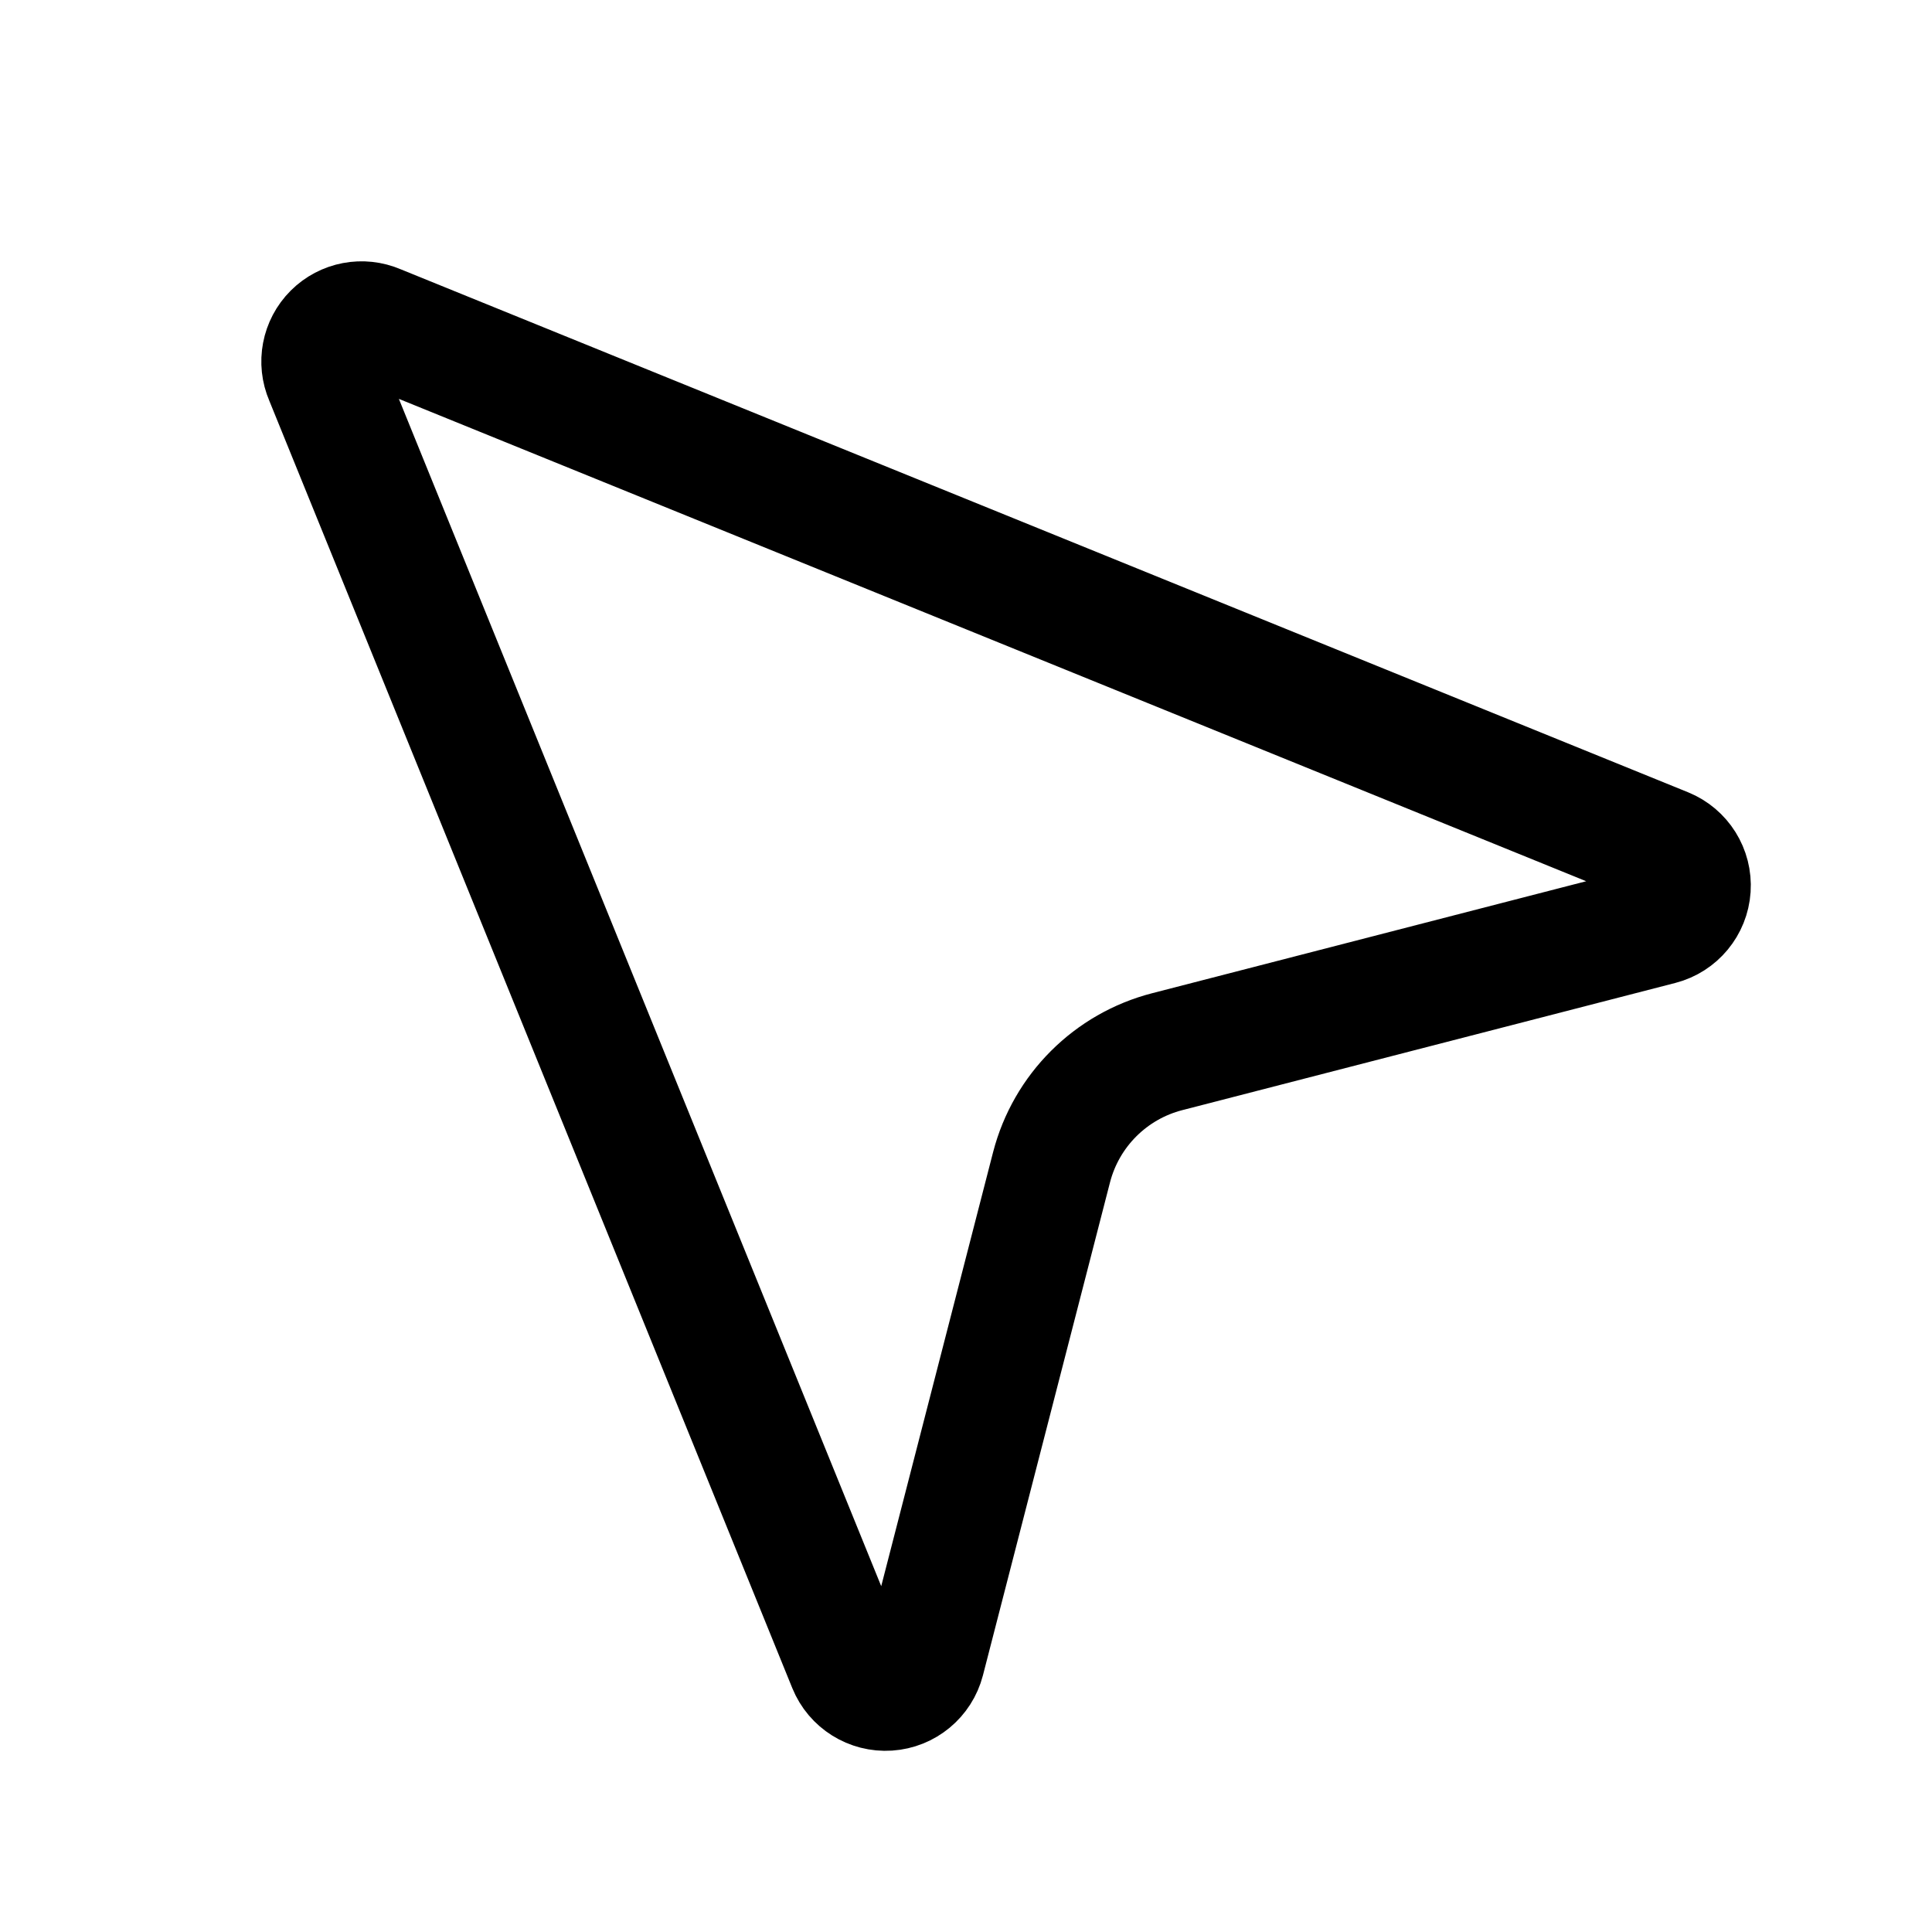
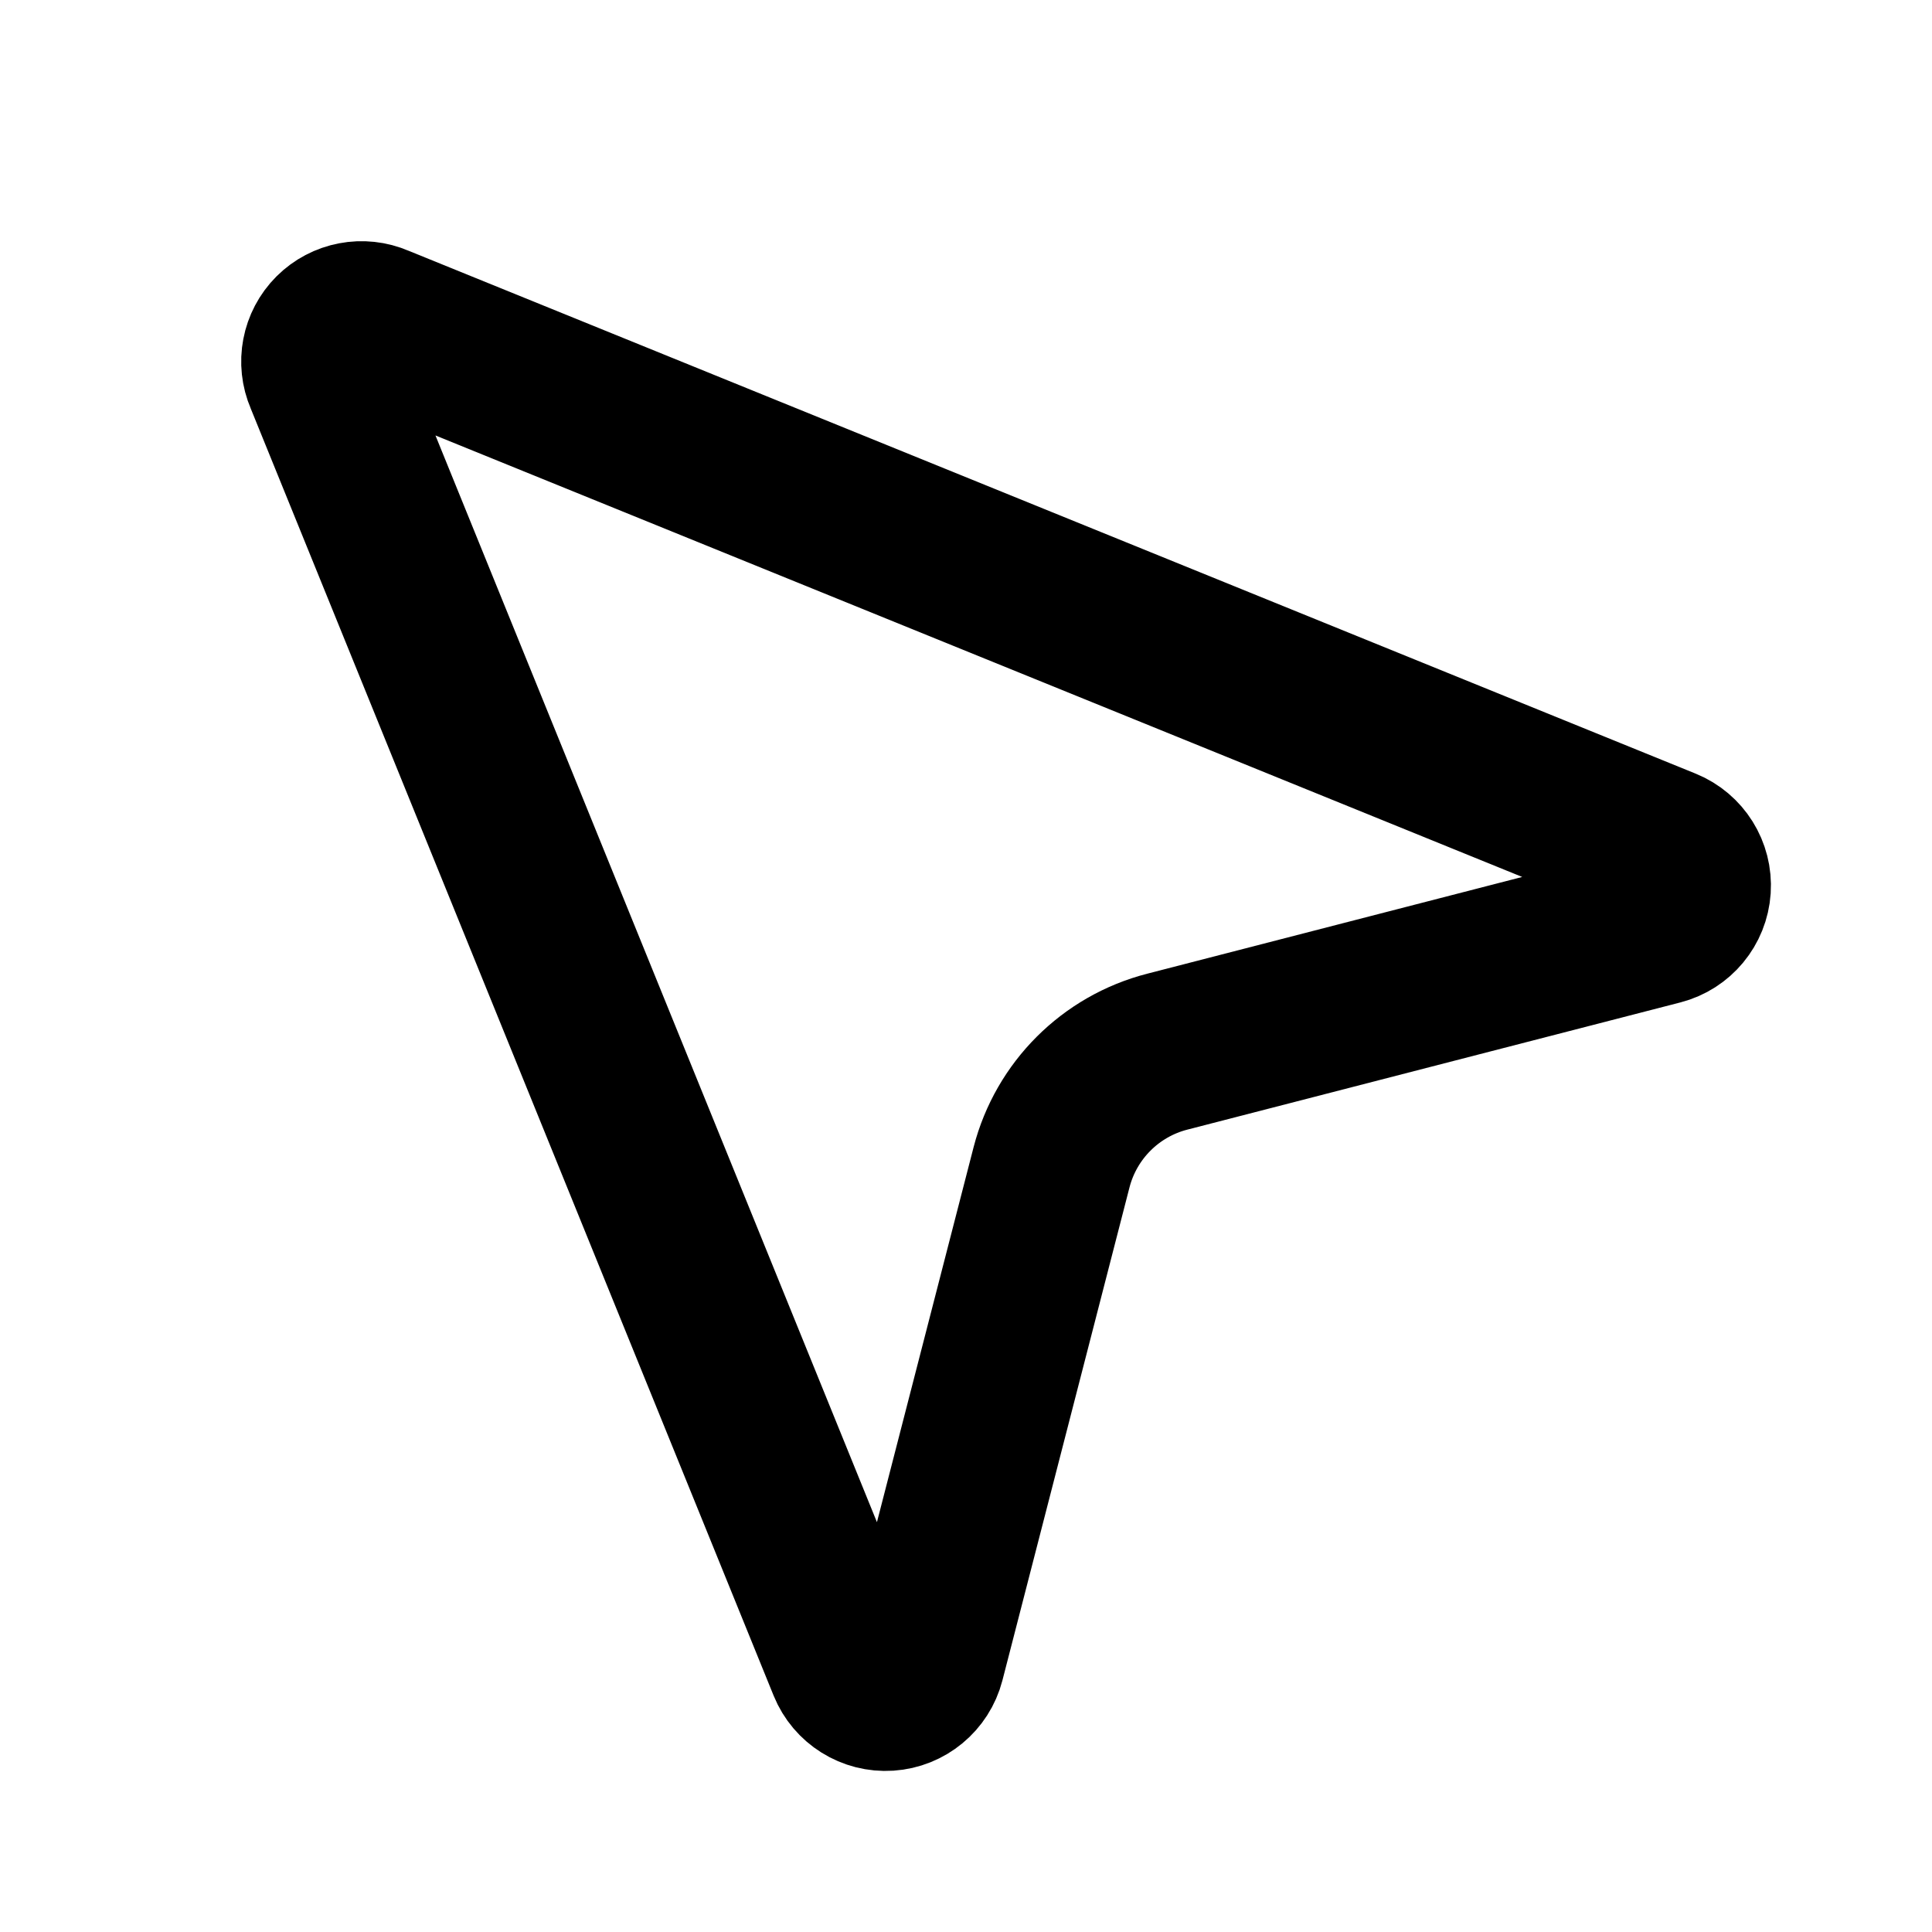
- <svg xmlns="http://www.w3.org/2000/svg" width="24" height="24" viewBox="0 0 24 24" fill="none" stroke="currentColor" stroke-width="1.5" stroke-linecap="round" stroke-linejoin="round">
+ <svg xmlns="http://www.w3.org/2000/svg" width="24" height="24" viewBox="0 0 24 24" fill="none" stroke="currentColor" stroke-width="2" stroke-linecap="round" stroke-linejoin="round">
  <path d="M4.037 4.688a.495.495 0 0 1 .651-.651l16 6.5a.5.5 0 0 1-.063.947l-6.124 1.58a2 2 0 0 0-1.438 1.435l-1.579 6.126a.5.5 0 0 1-.947.063z" />
</svg>
